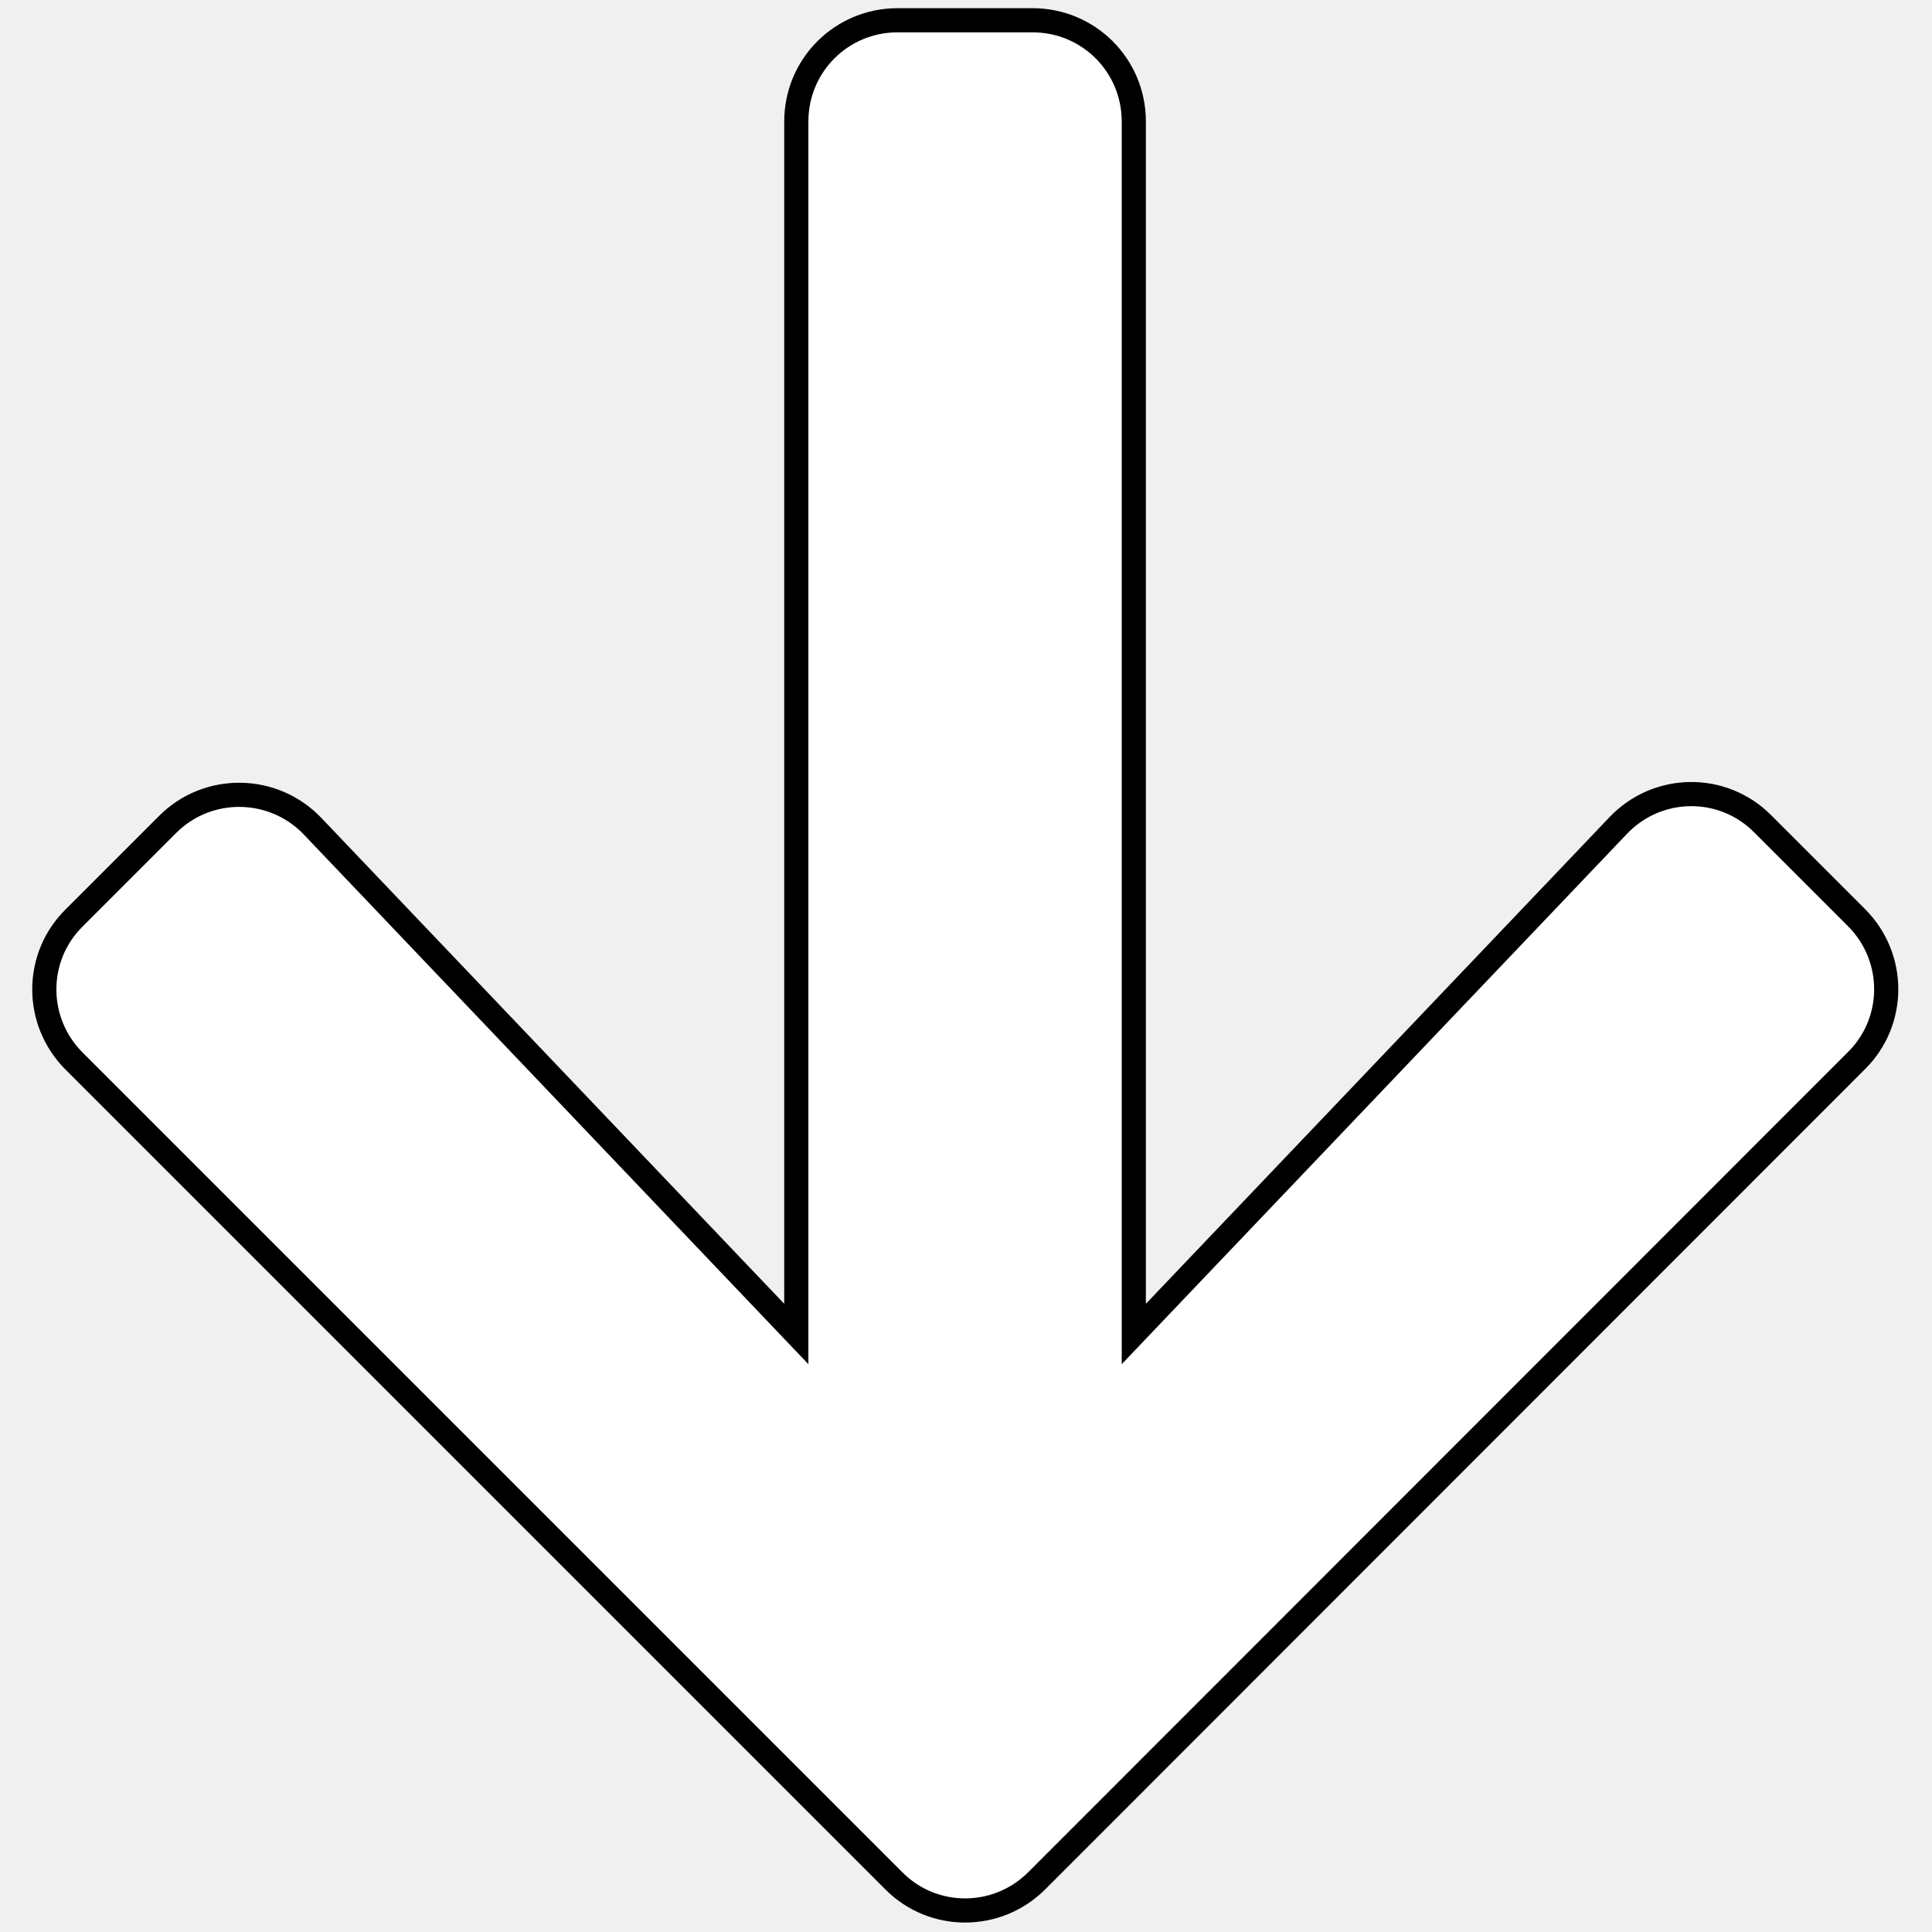
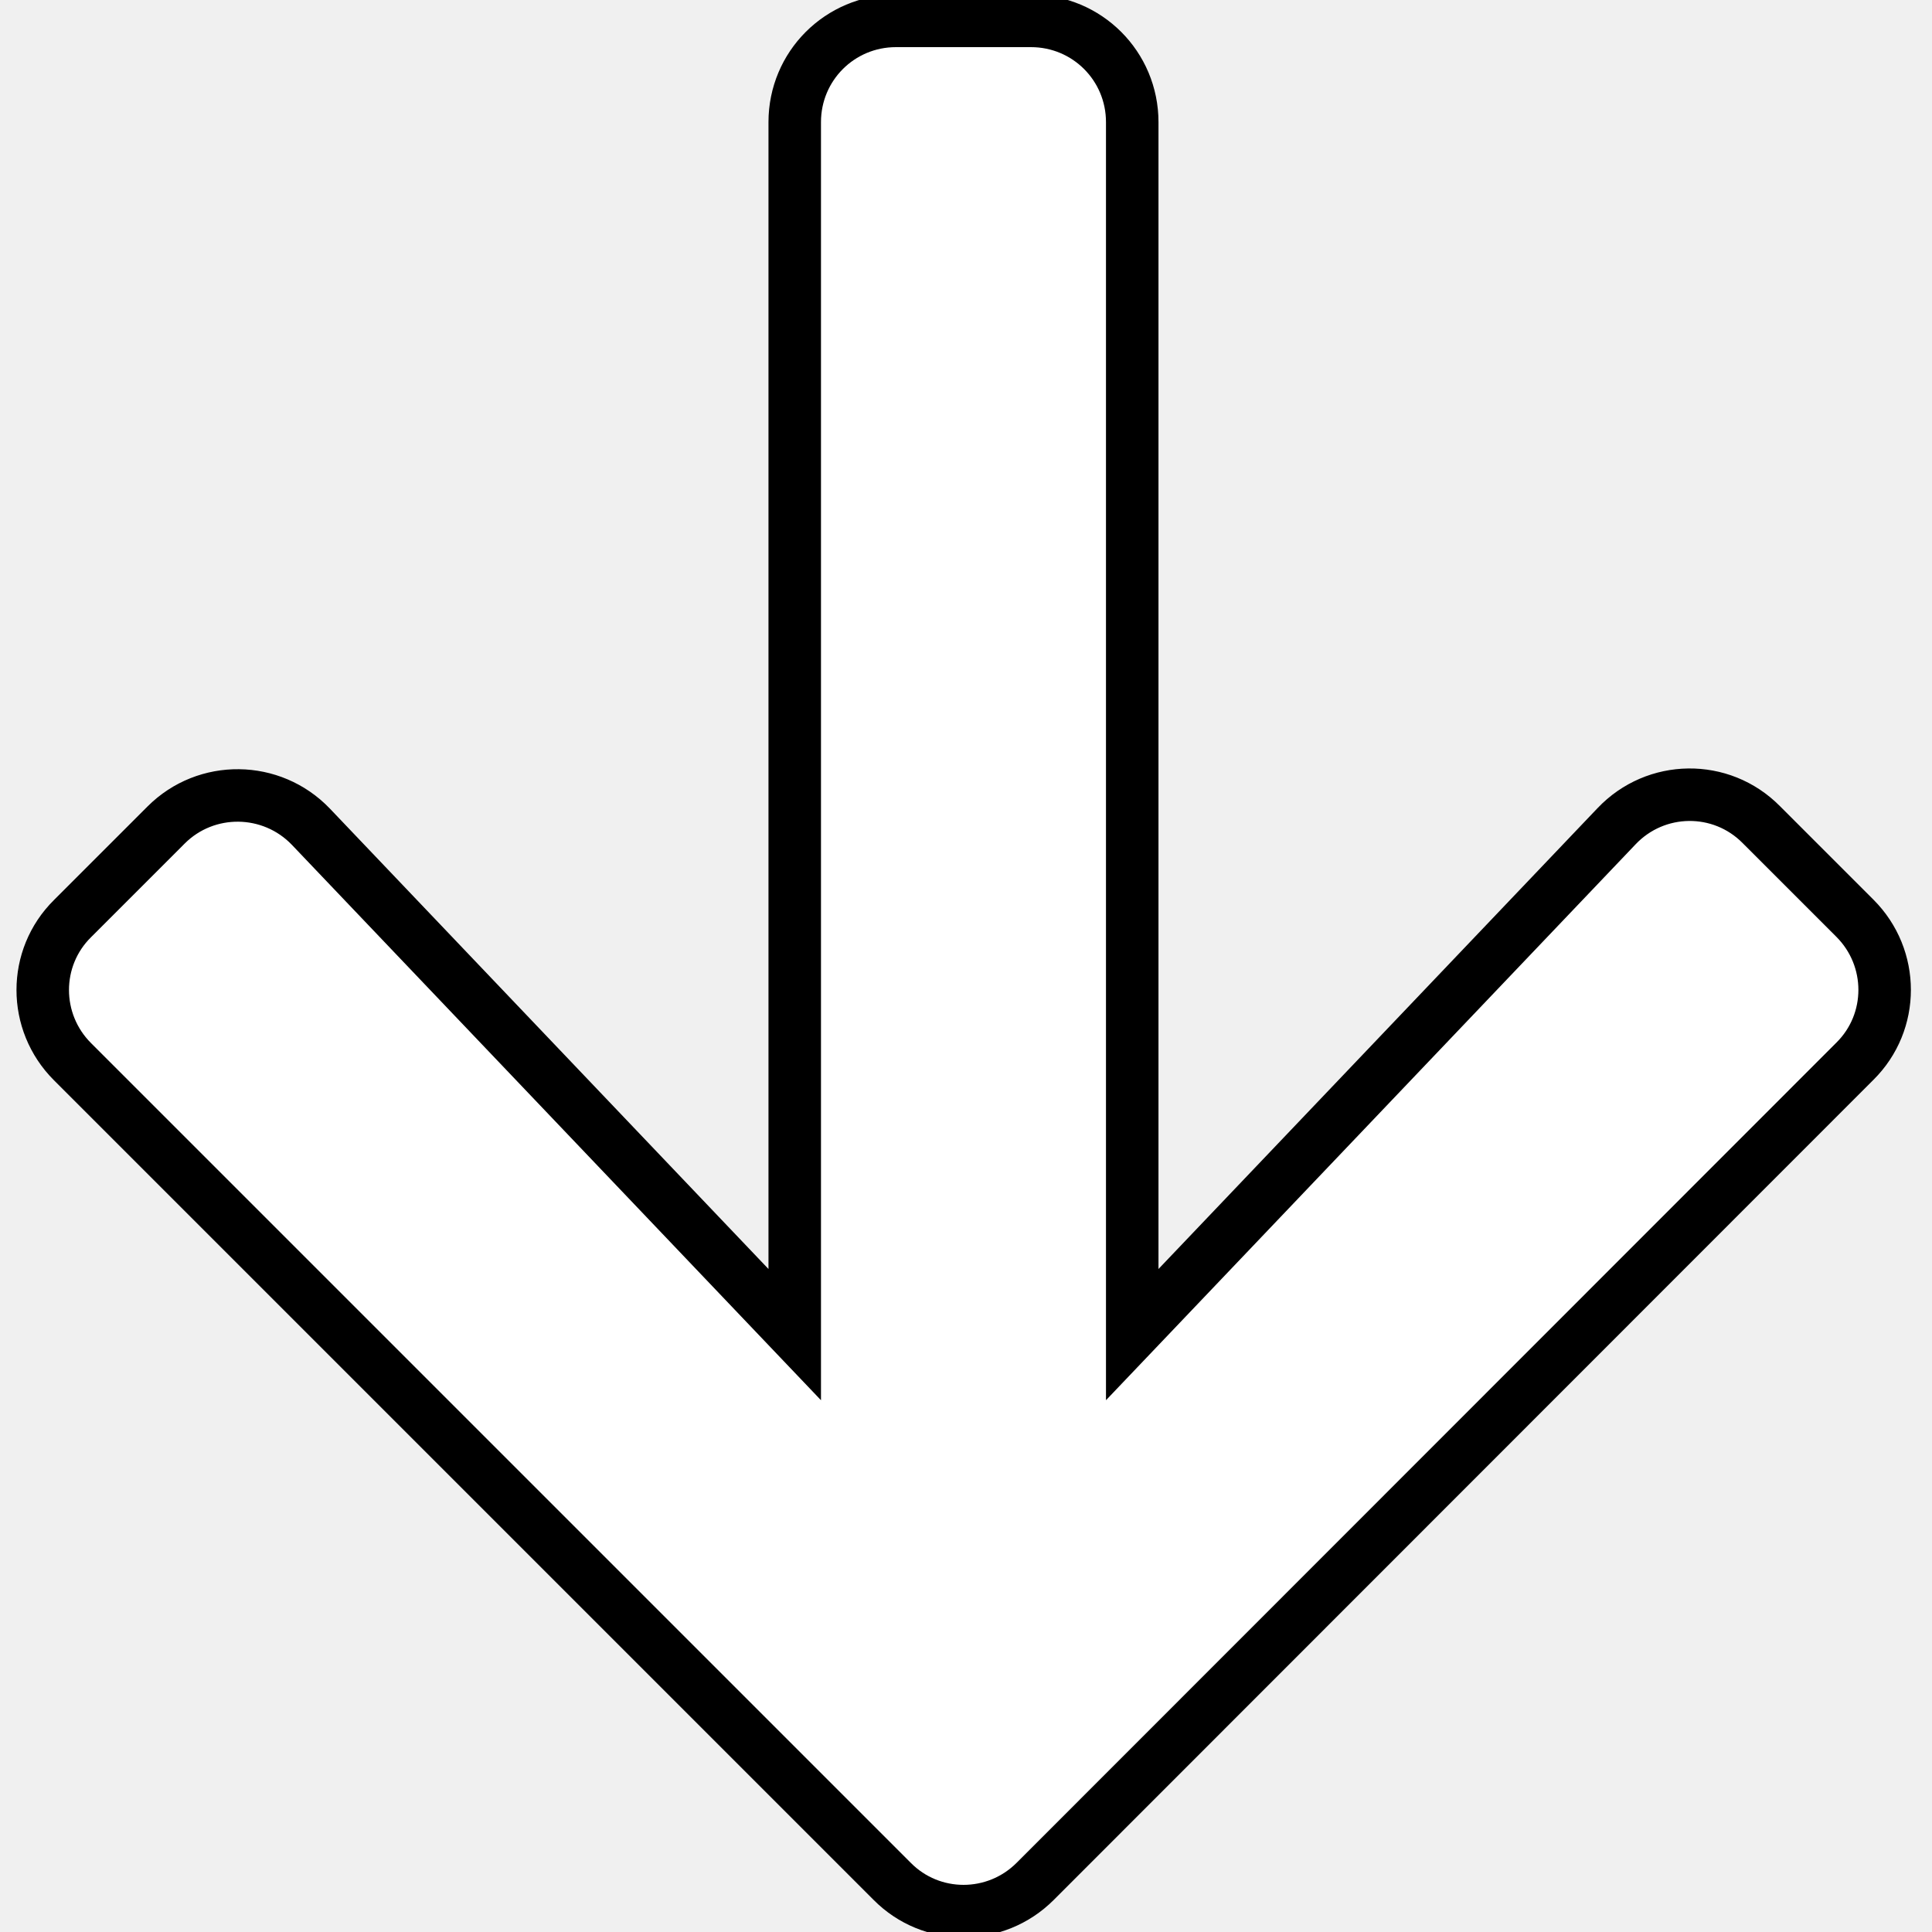
- <svg xmlns="http://www.w3.org/2000/svg" version="1.1" id="Layer_1" x="0px" y="0px" width="1840px" height="1840px" viewBox="-19.5 980.5 1840 1840" enable-background="new -19.5 980.5 1840 1840" xml:space="preserve">
-   <path fill="#FFFFFF" stroke="#000000" stroke-width="23" d="M1659.375,1765.202l89.197,89.196c37.768,37.769,37.768,98.84,0,136.205  l-780.67,781.071c-37.768,37.769-98.839,37.769-136.205,0l-780.67-780.67c-37.769-37.768-37.769-98.839,0-136.205l89.196-89.196  c38.17-38.17,100.446-37.365,137.812,1.607l460.849,483.75V1096.229c0-53.438,42.991-96.429,96.429-96.429h128.57  c53.438,0,96.43,42.991,96.43,96.429v1154.733l461.25-484.152C1558.93,1727.435,1621.205,1726.631,1659.375,1765.202z" />
+ <svg xmlns="http://www.w3.org/2000/svg" version="1.1" id="Layer_1" x="0px" y="0px" width="1840px" height="1840px" viewBox="0 0 1840 1840" enable-background="new 0 0 1840 1840" xml:space="preserve">
+   <path fill="#FFFFFF" stroke="#000000" stroke-width="50" d="M1677.375,785.302l89.197,89.196c37.768,37.769,37.768,98.84,0,136.205  l-780.67,781.069c-37.77,37.771-98.84,37.771-136.205,0l-780.67-780.67c-37.769-37.768-37.769-98.839,0-136.205l89.196-89.194  c38.17-38.17,100.446-37.365,137.812,1.605l460.849,483.75V116.328c0-53.438,42.991-96.429,96.429-96.429h128.57  c53.438,0,96.432,42.991,96.432,96.429v1154.733l461.248-484.152C1576.93,747.535,1639.205,746.73,1677.375,785.302z" />
</svg>
